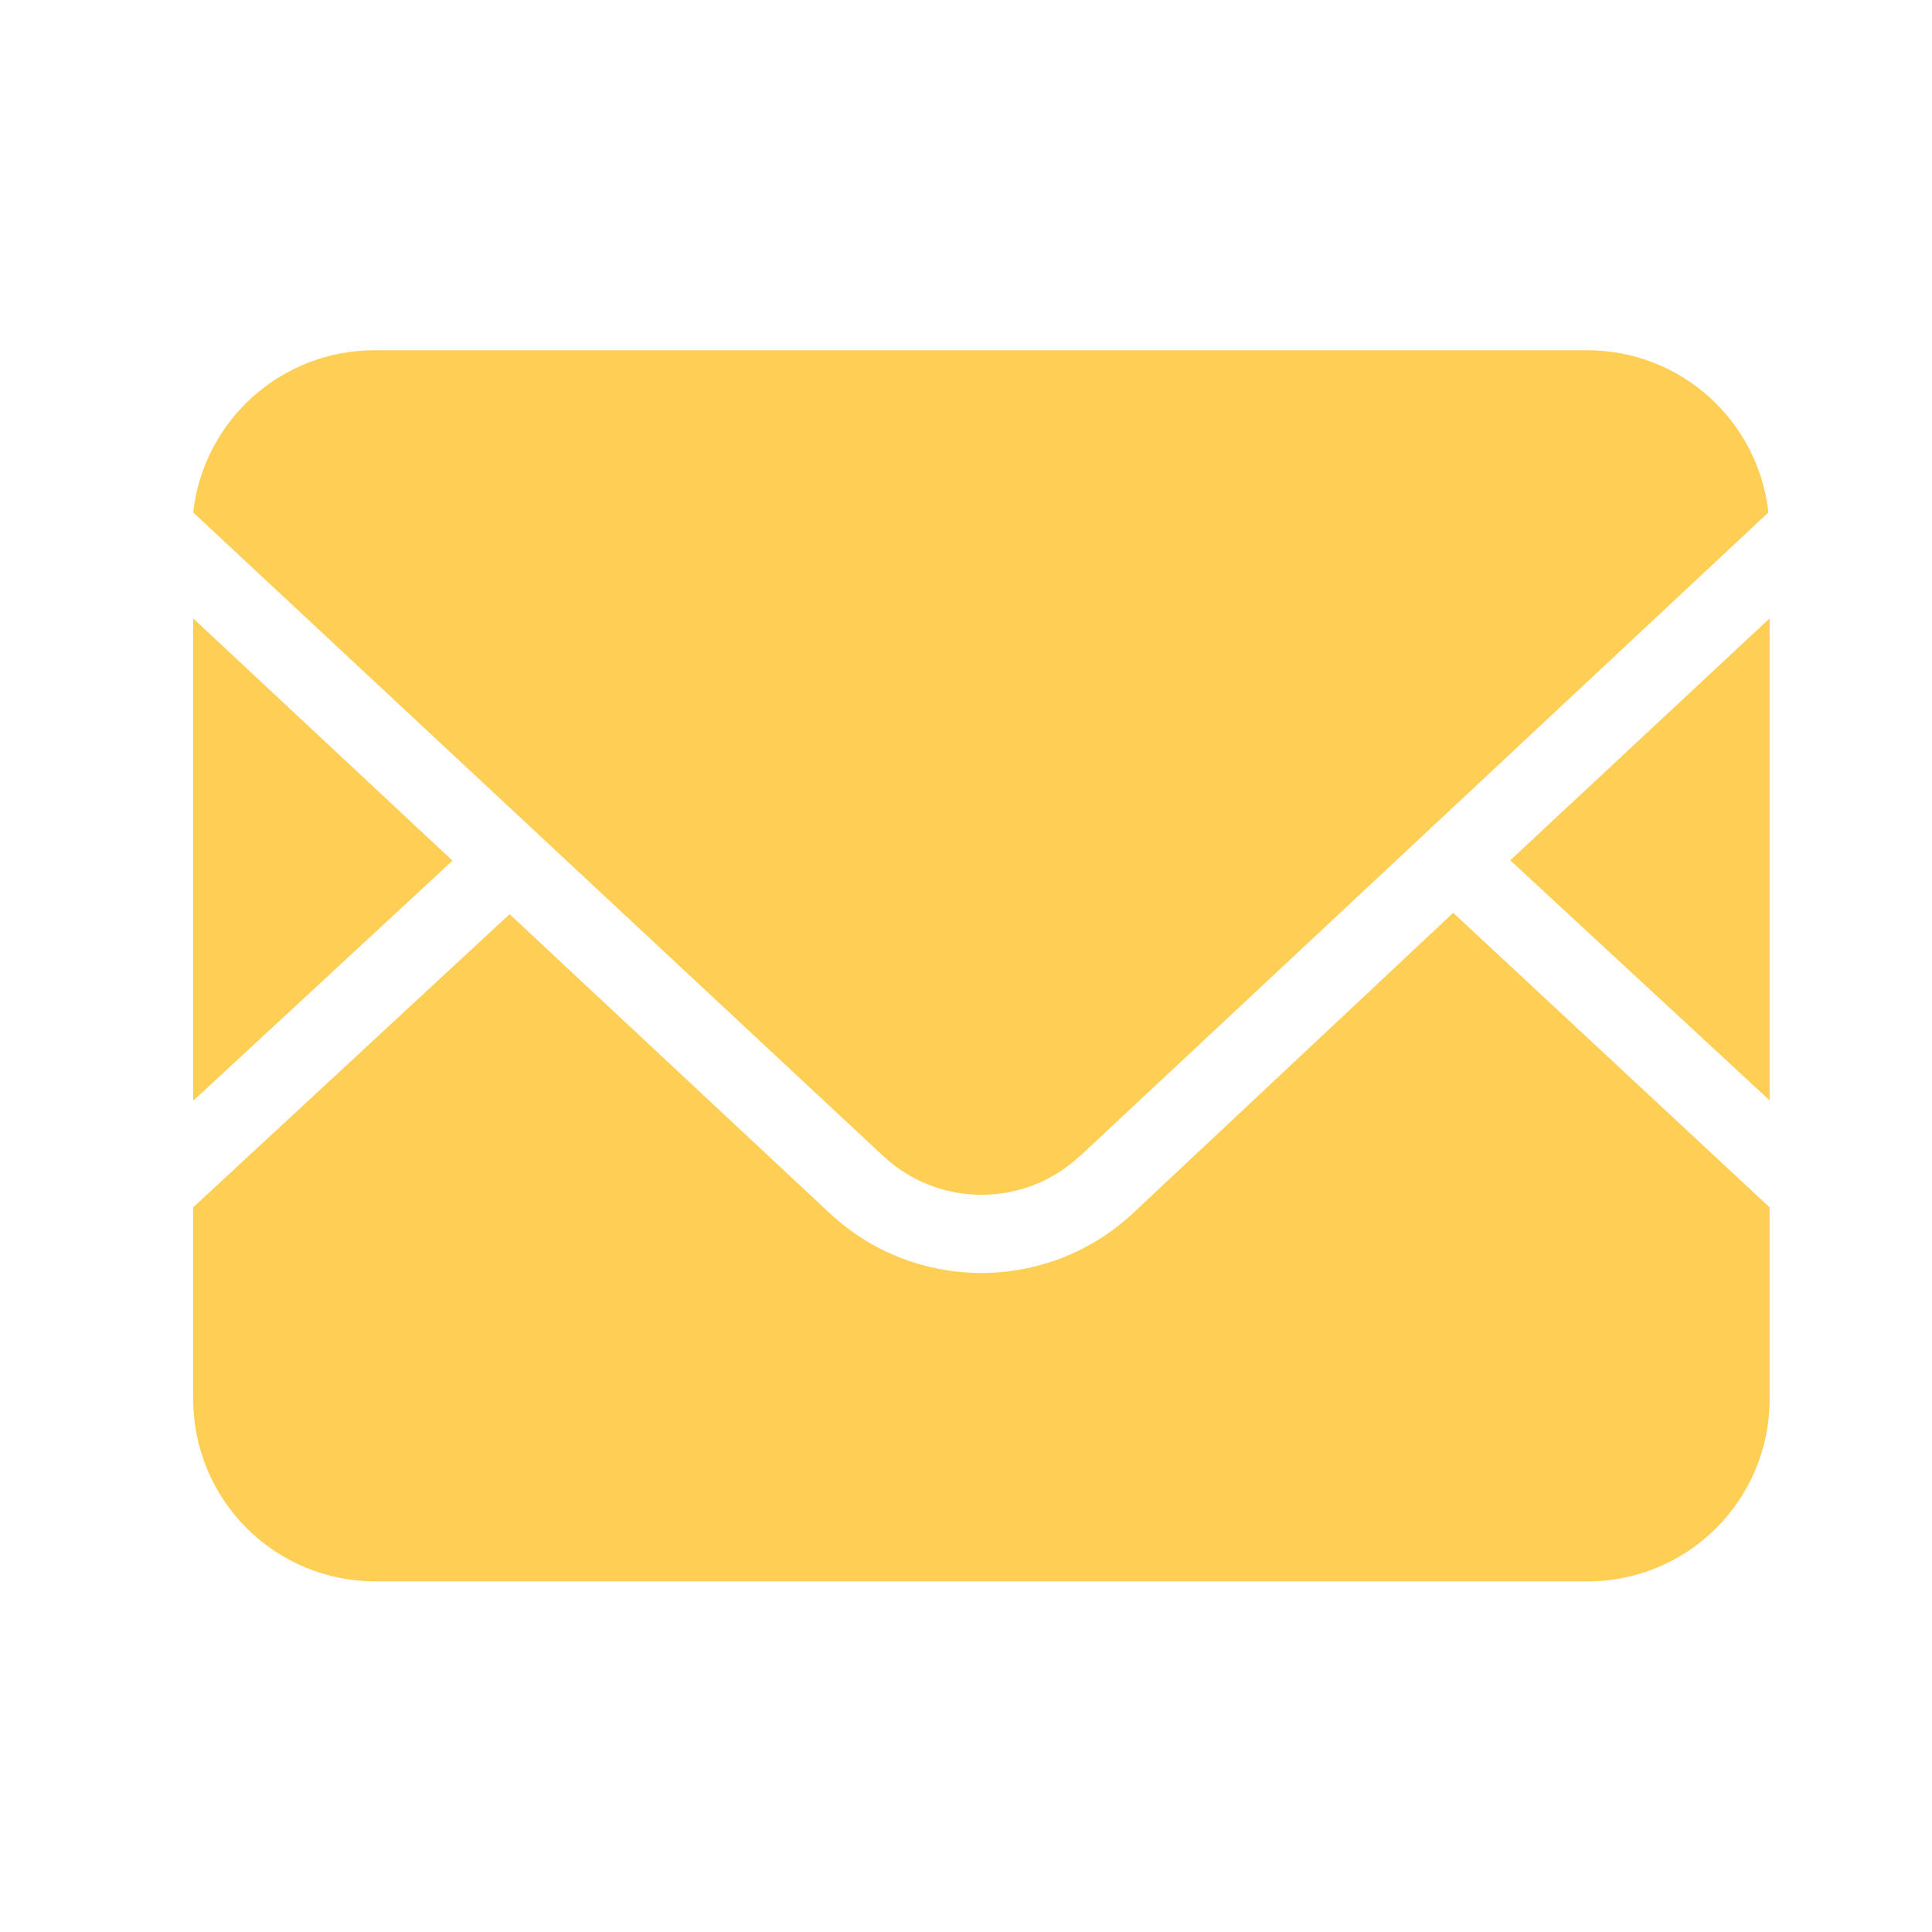
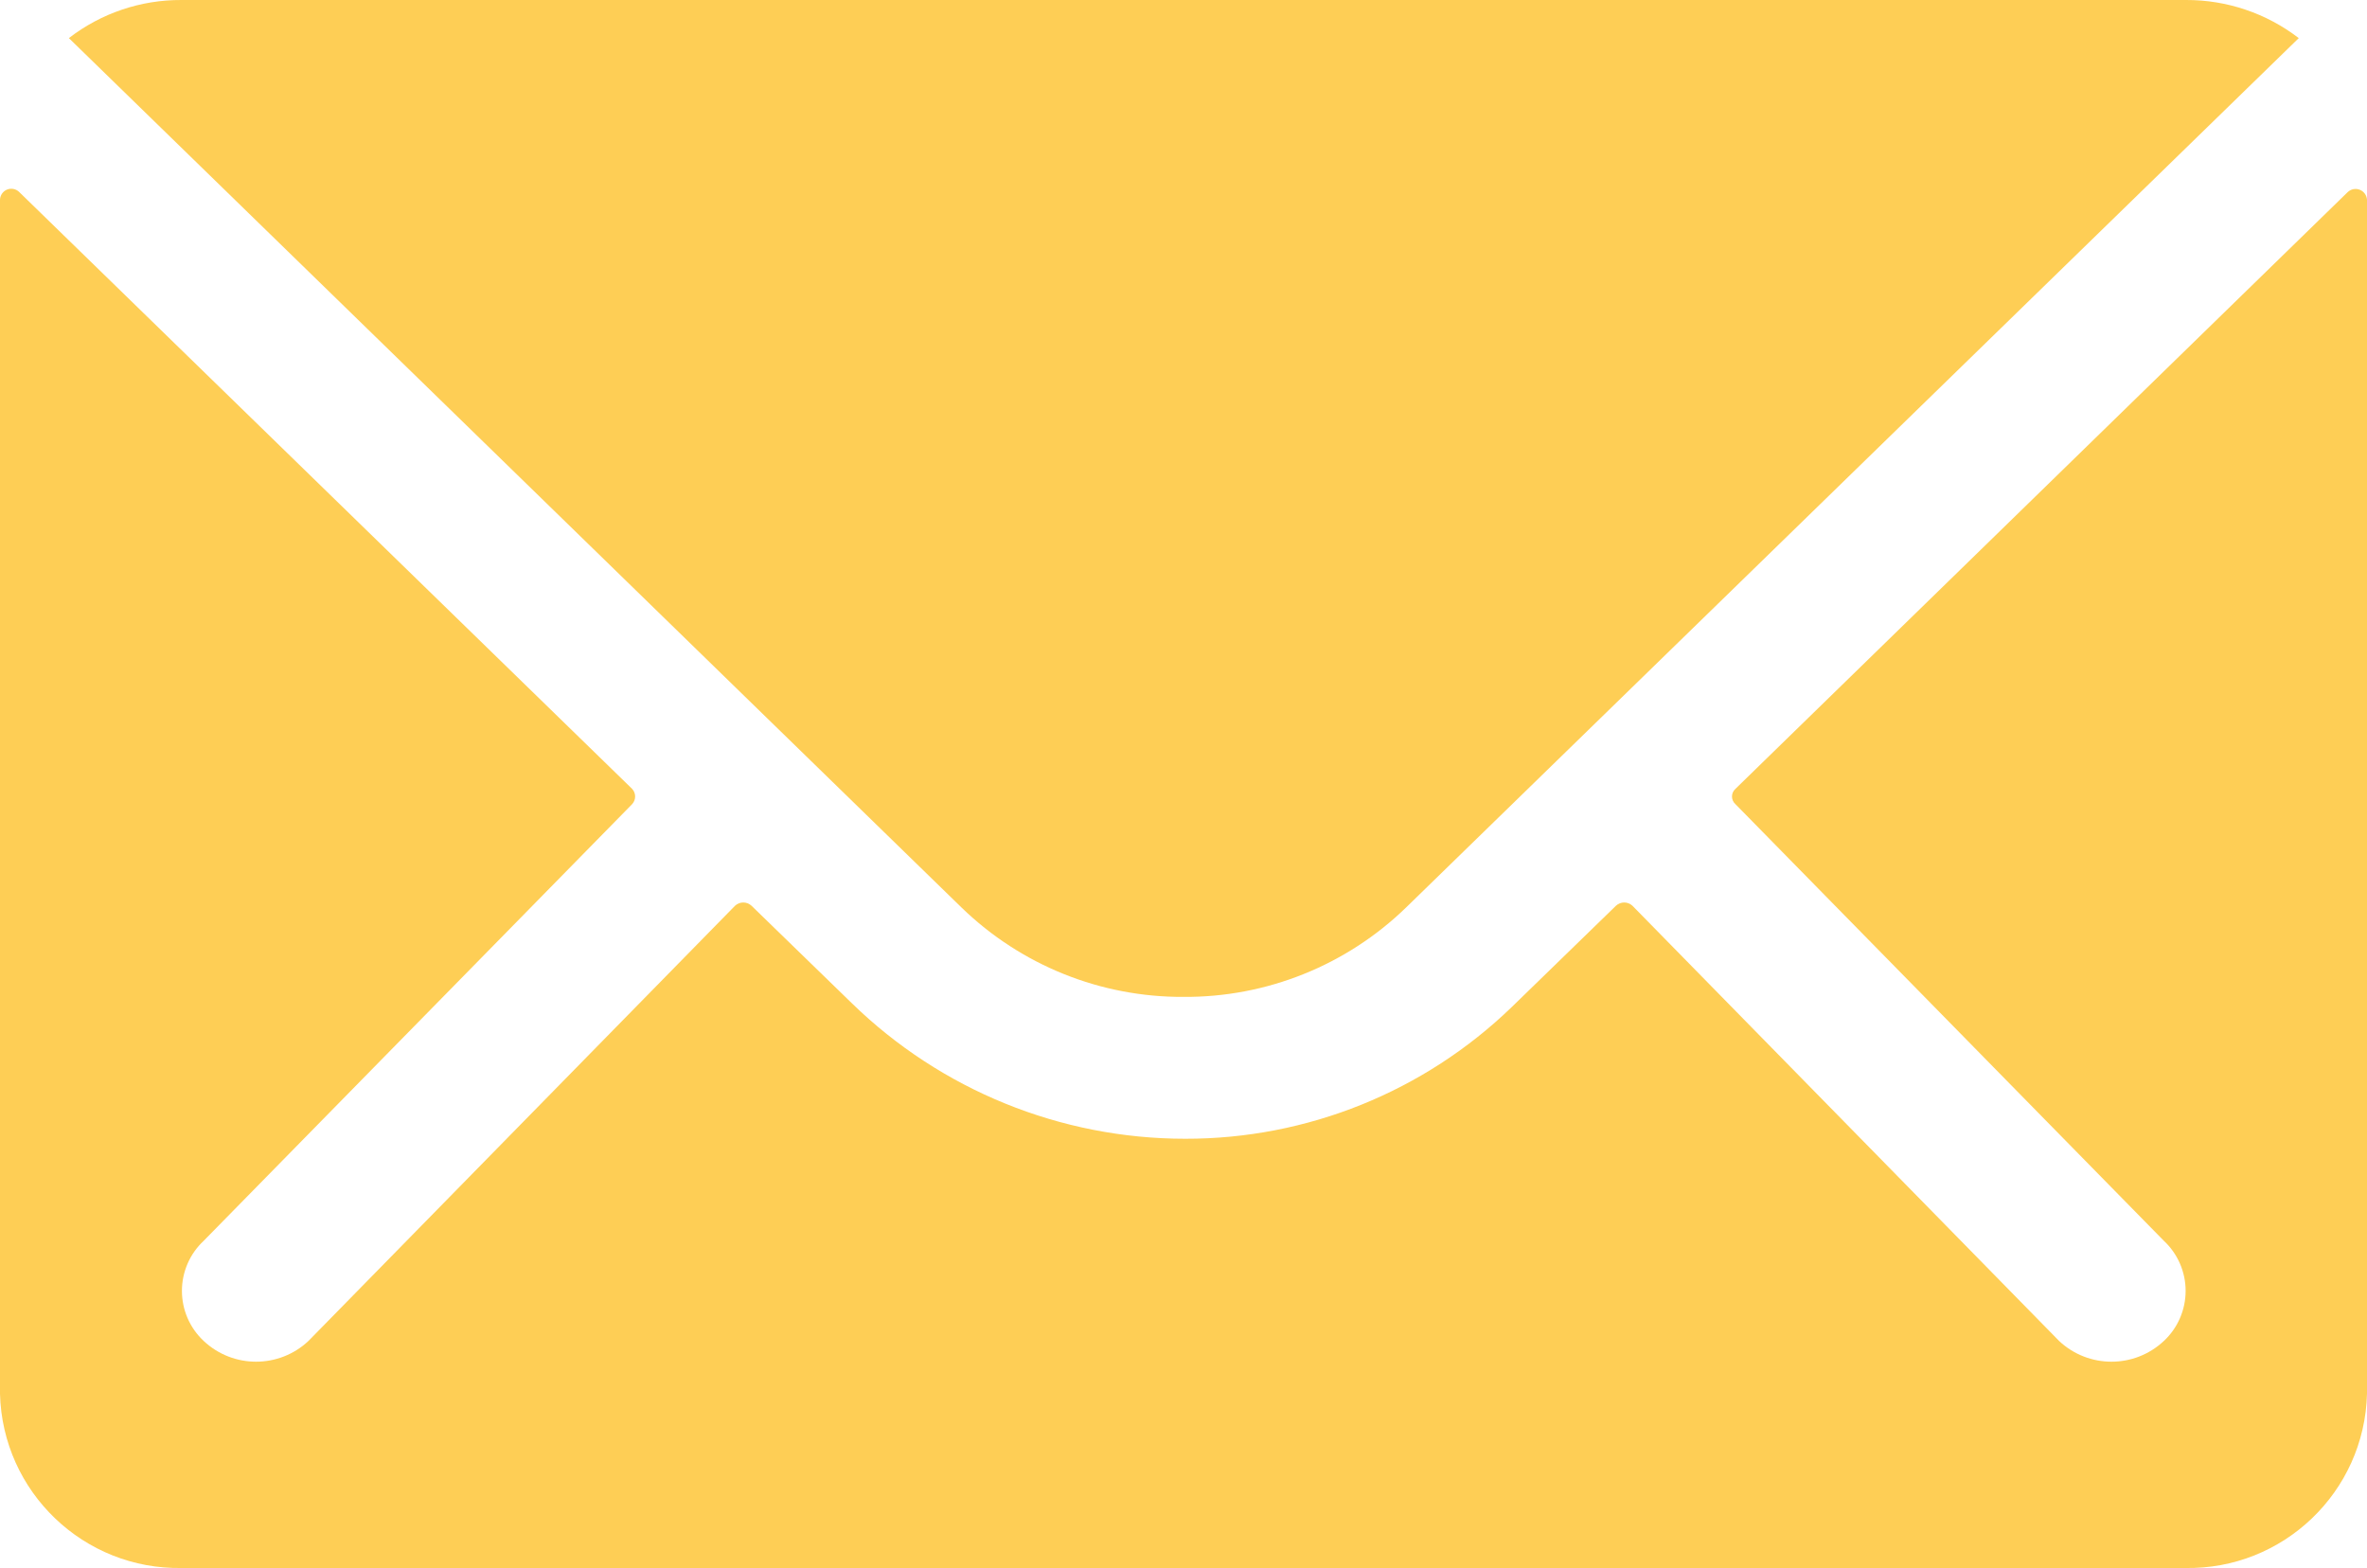
- <svg xmlns="http://www.w3.org/2000/svg" width="34" height="34" viewBox="0 0 34 34">
-   <g id="inbox2" transform="translate(-132 -740)">
-     <rect id="矩形_18175" data-name="矩形 18175" width="34" height="34" transform="translate(132 740)" fill="none" />
-     <path id="inbox" d="M15.6,14.187,27.721,2.854A3.206,3.206,0,0,0,24.536,0H3.211A3.211,3.211,0,0,0,0,2.854L12.151,14.187a2.533,2.533,0,0,0,3.444,0ZM0,4.719v8.489L4.563,8.982ZM16.533,15.192a3.911,3.911,0,0,1-5.325,0L5.568,9.924,0,15.083V18.46a3.206,3.206,0,0,0,3.211,3.206H24.536a3.206,3.206,0,0,0,3.206-3.206V15.083L22.174,9.9Zm6.645-6.216L27.742,13.2V4.719Z" transform="translate(135.4 746.164)" fill="#fece55" />
-   </g>
+ <svg xmlns="http://www.w3.org/2000/svg" id="组_9289" data-name="组 9289" width="30" height="19.872" viewBox="0 0 30 19.872">
+   <path id="路径_1181" data-name="路径 1181" d="M33.13,10.356l-7.76,7.563a.129.129,0,0,0,0,.193l5.43,5.534a.868.868,0,0,1,0,1.27.97.97,0,0,1-1.327,0L24.065,19.4a.153.153,0,0,0-.209,0l-1.32,1.283a5.938,5.938,0,0,1-4.139,1.67,6.056,6.056,0,0,1-4.226-1.718L12.9,19.4a.153.153,0,0,0-.209,0L7.284,24.916a.97.97,0,0,1-1.327,0,.868.868,0,0,1,0-1.27l5.43-5.534a.142.142,0,0,0,0-.193L3.62,10.356a.143.143,0,0,0-.245.1V25.585a2.266,2.266,0,0,0,2.308,2.208H31.067a2.266,2.266,0,0,0,2.308-2.208V10.453A.145.145,0,0,0,33.13,10.356Z" transform="translate(-3.375 -7.921)" fill="#fece55" />
+   <path id="路径_1182" data-name="路径 1182" d="M18.353,20.509a4.01,4.01,0,0,0,2.82-1.132L32.488,8.358a2.331,2.331,0,0,0-1.428-.483H5.654a2.315,2.315,0,0,0-1.428.483l11.315,11.02A4.01,4.01,0,0,0,18.353,20.509Z" transform="translate(-3.353 -7.875)" fill="#fece55" />
</svg>
